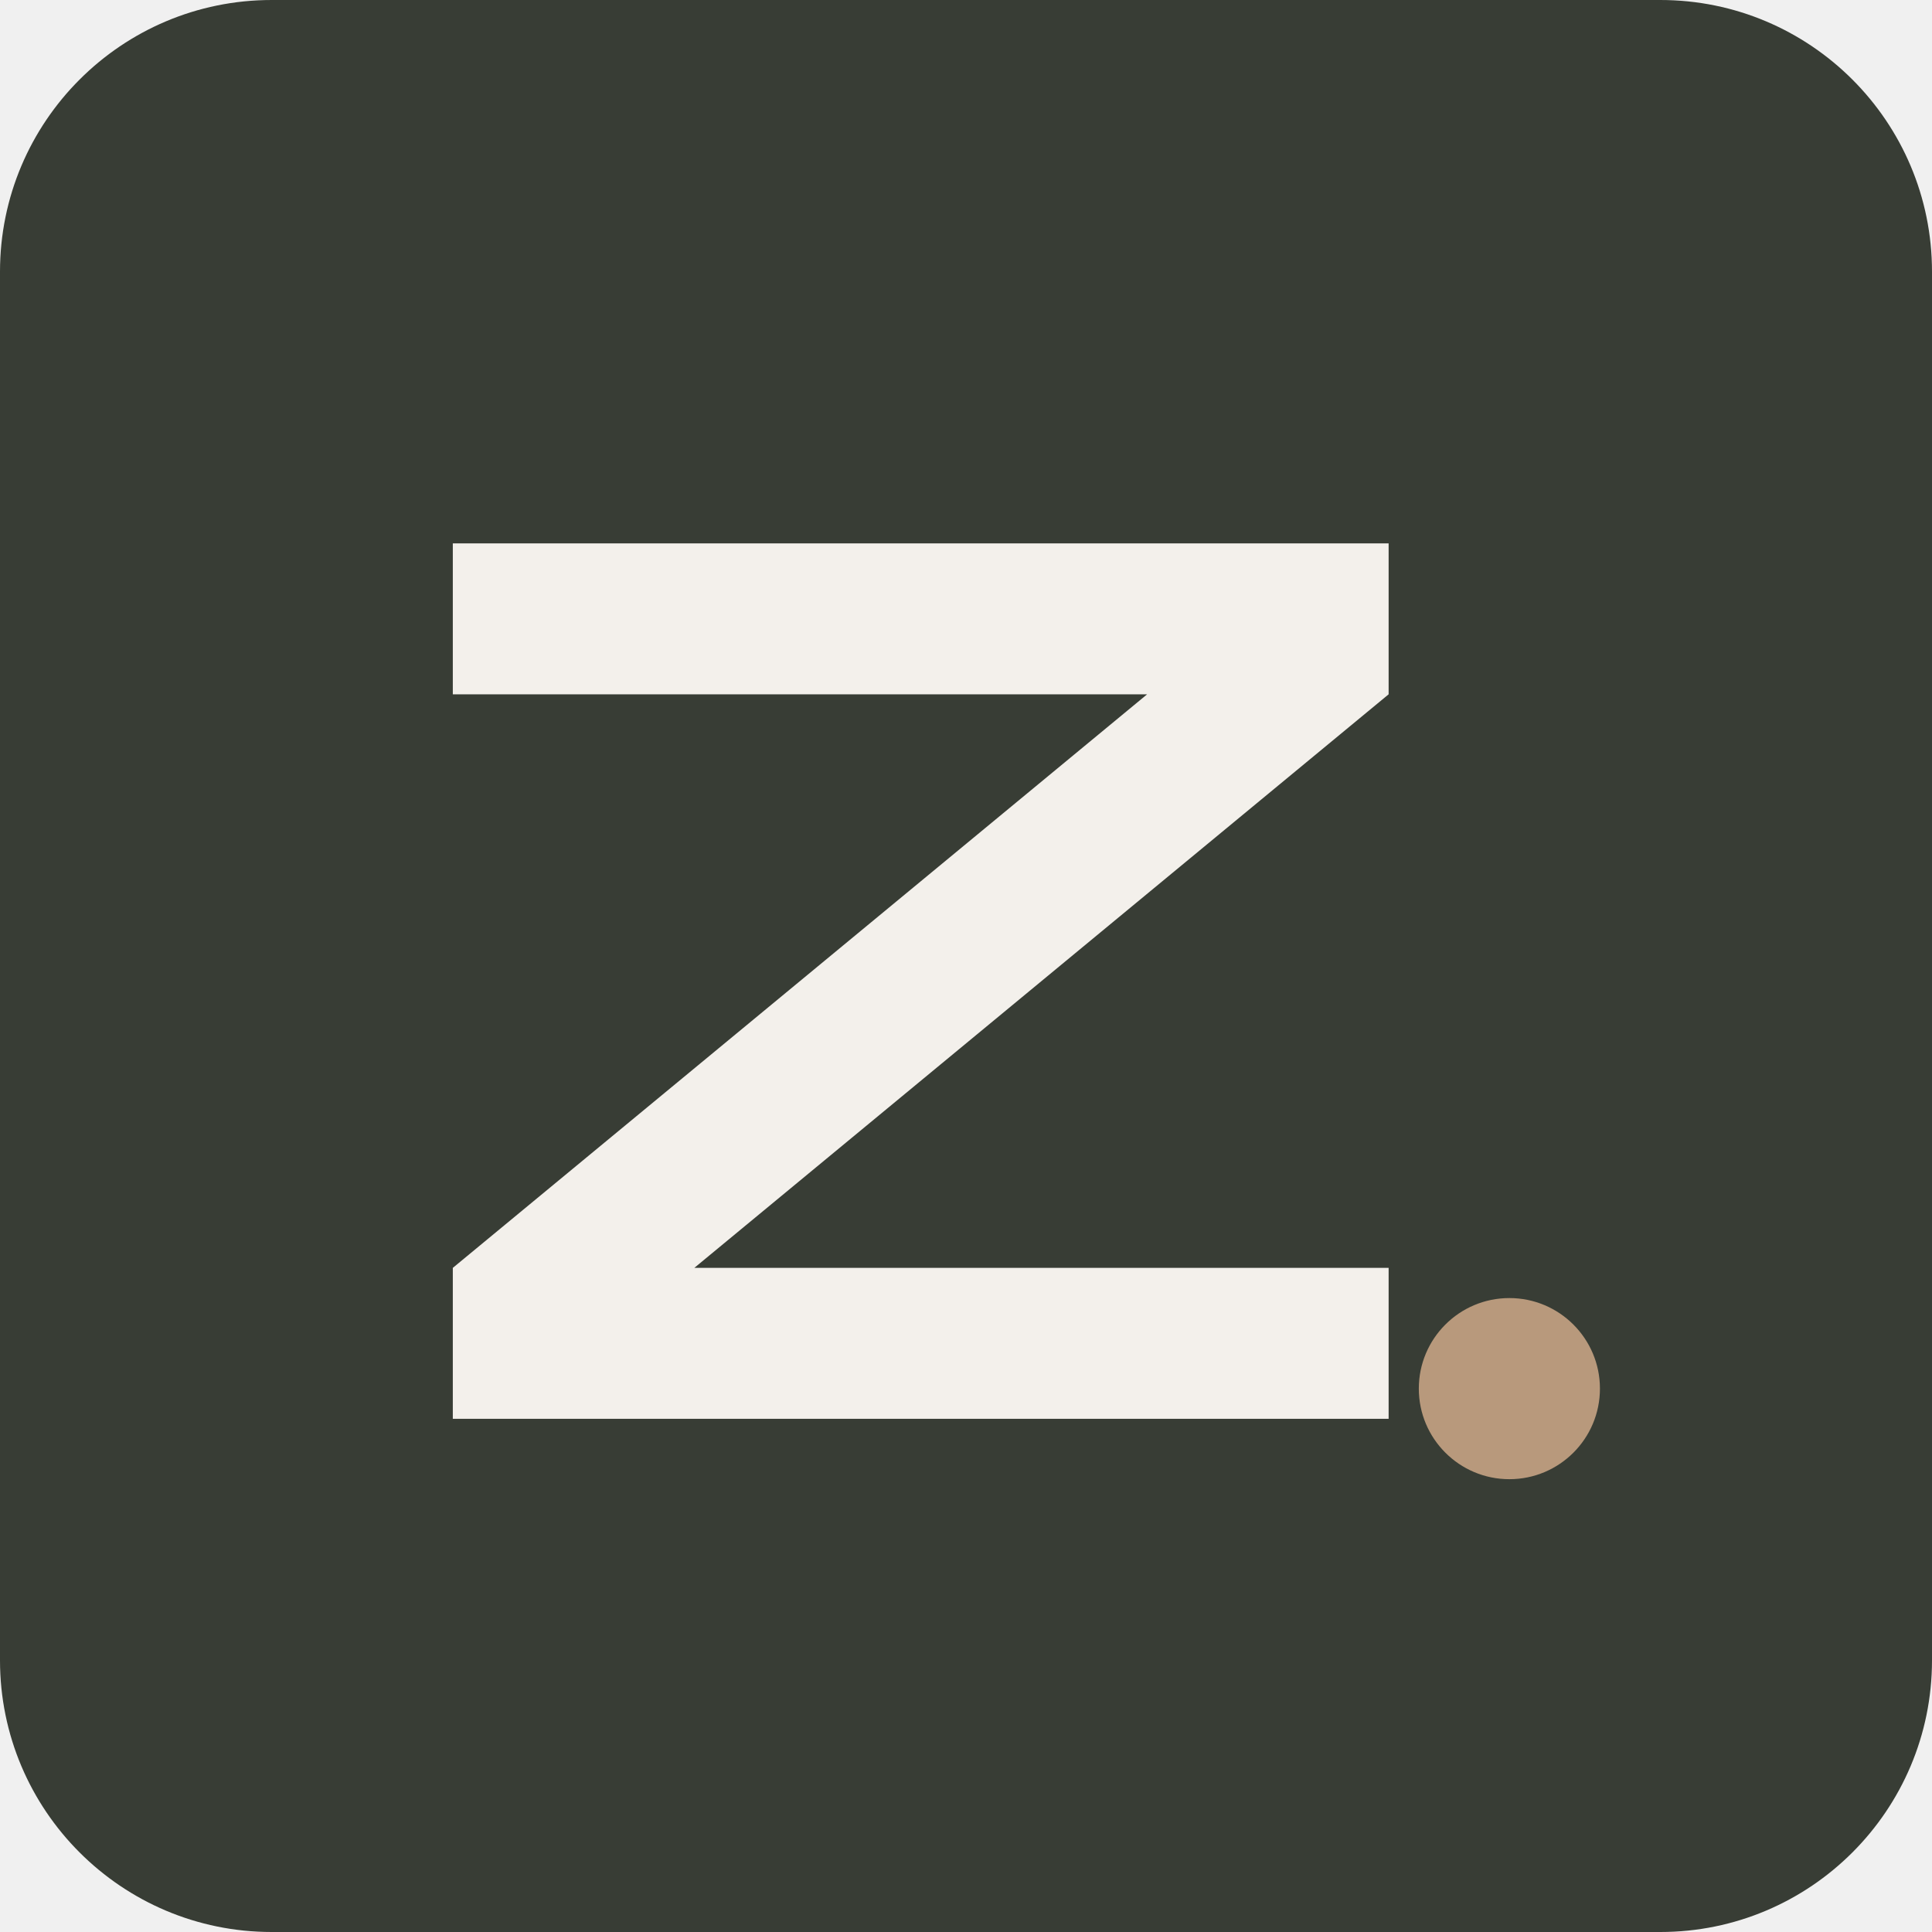
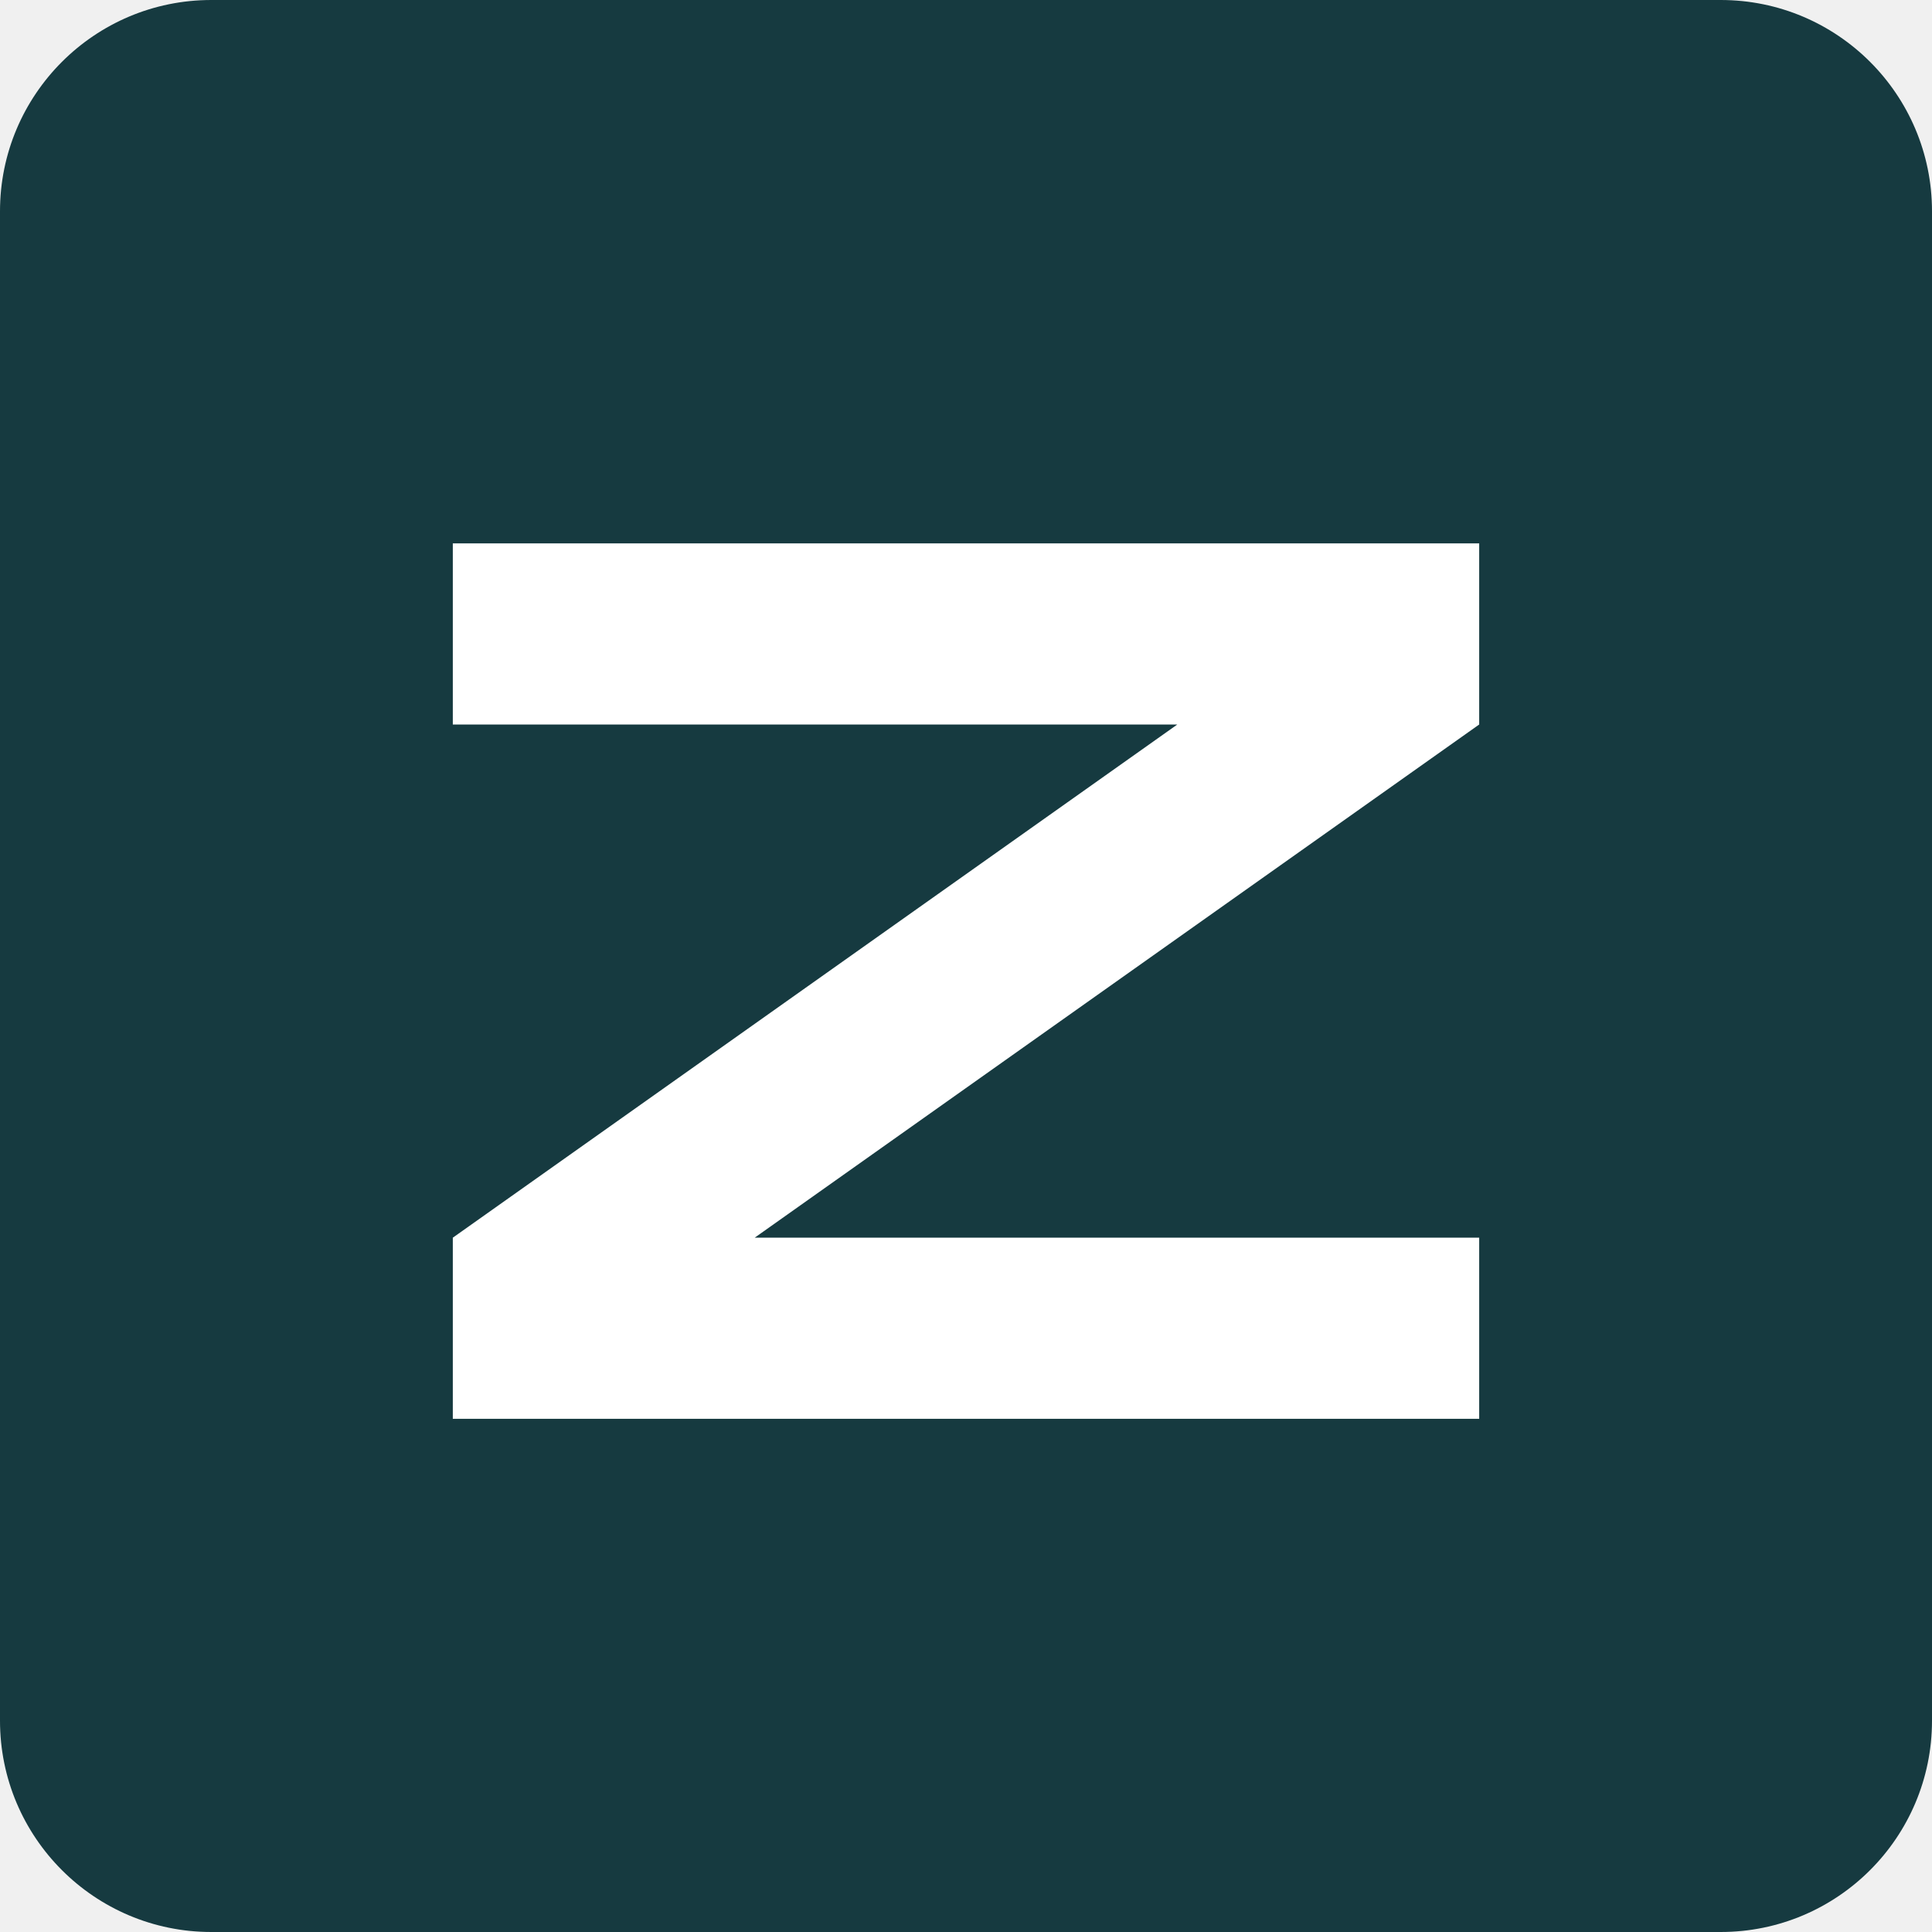
<svg xmlns="http://www.w3.org/2000/svg" viewBox="0 0 64 64" role="img" aria-label="Zara Bathrooms concept favicon">
-   <rect width="64" height="64" rx="9" fill="#383d35" />
-   <path d="M15 18h31v5L23 42h23v5H15v-5l23-19H15z" fill="#f3f0eb" />
-   <circle cx="50" cy="46" r="3" fill="#b8997c" />
+   <rect width="64" height="64" rx="7" fill="#163a40" />
+   <path d="M15 18h34v6L25 41h24v6H15v-6l24-17H15z" fill="#ffffff" />
</svg>
